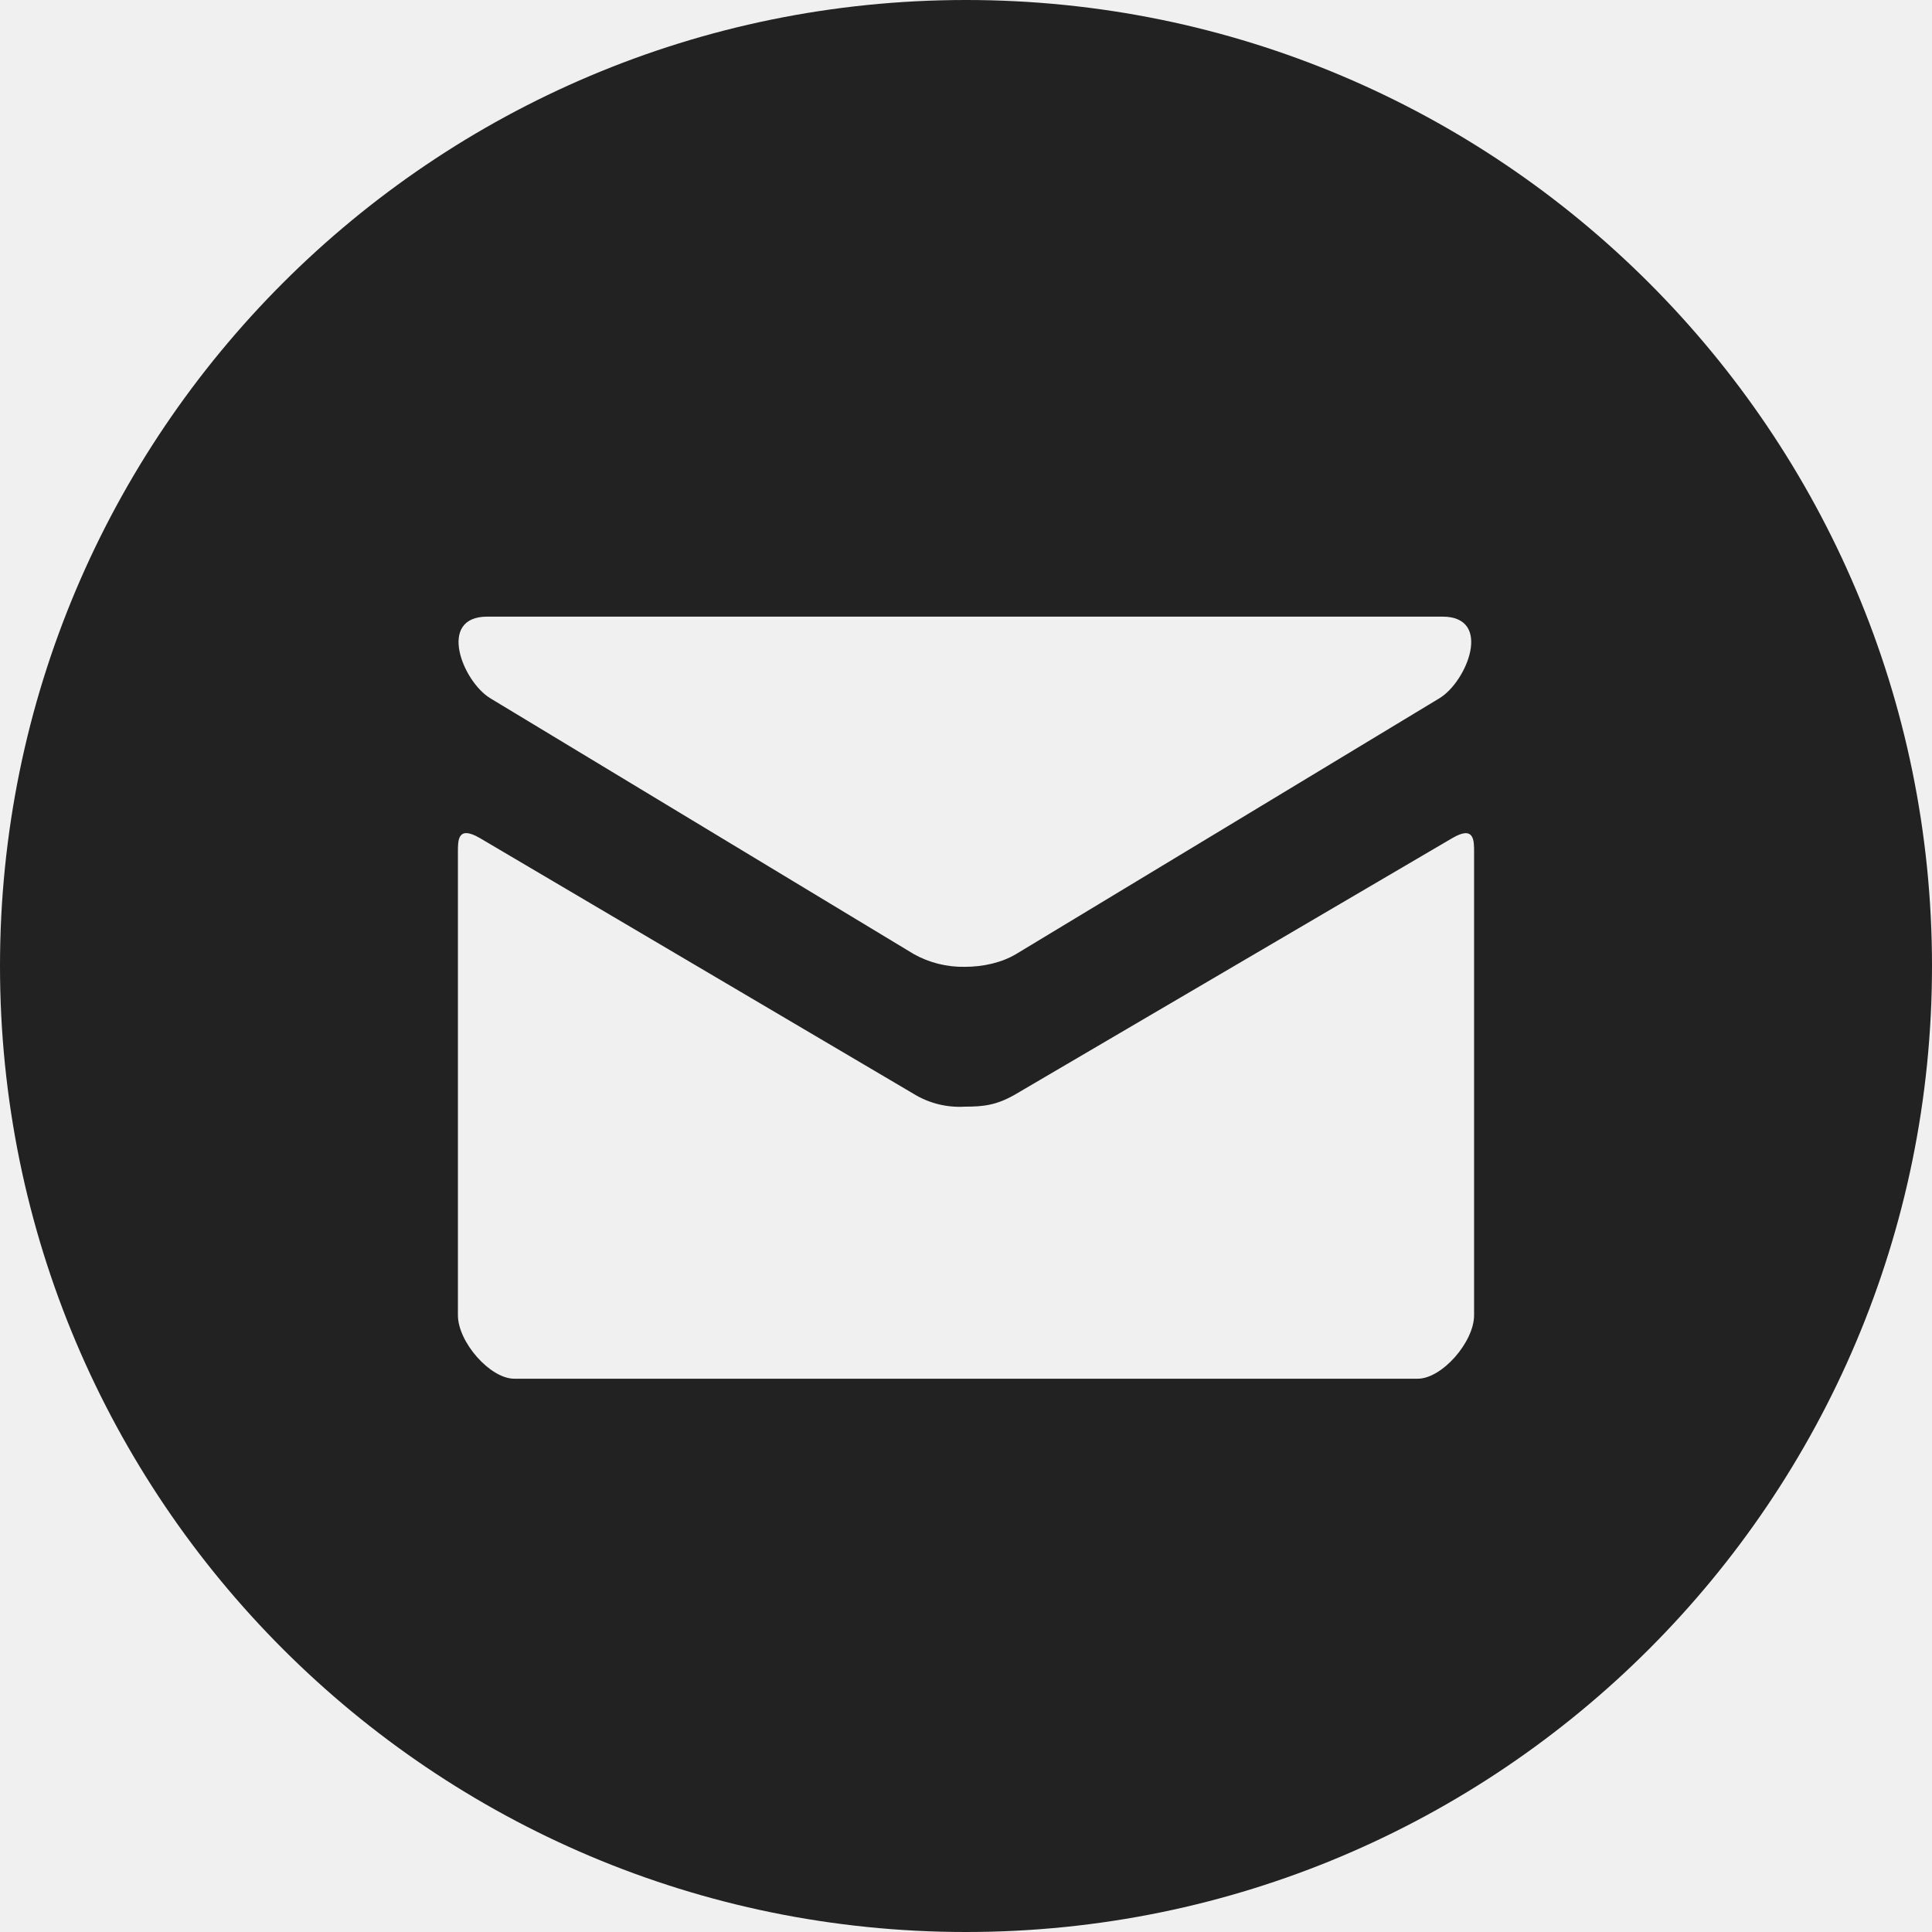
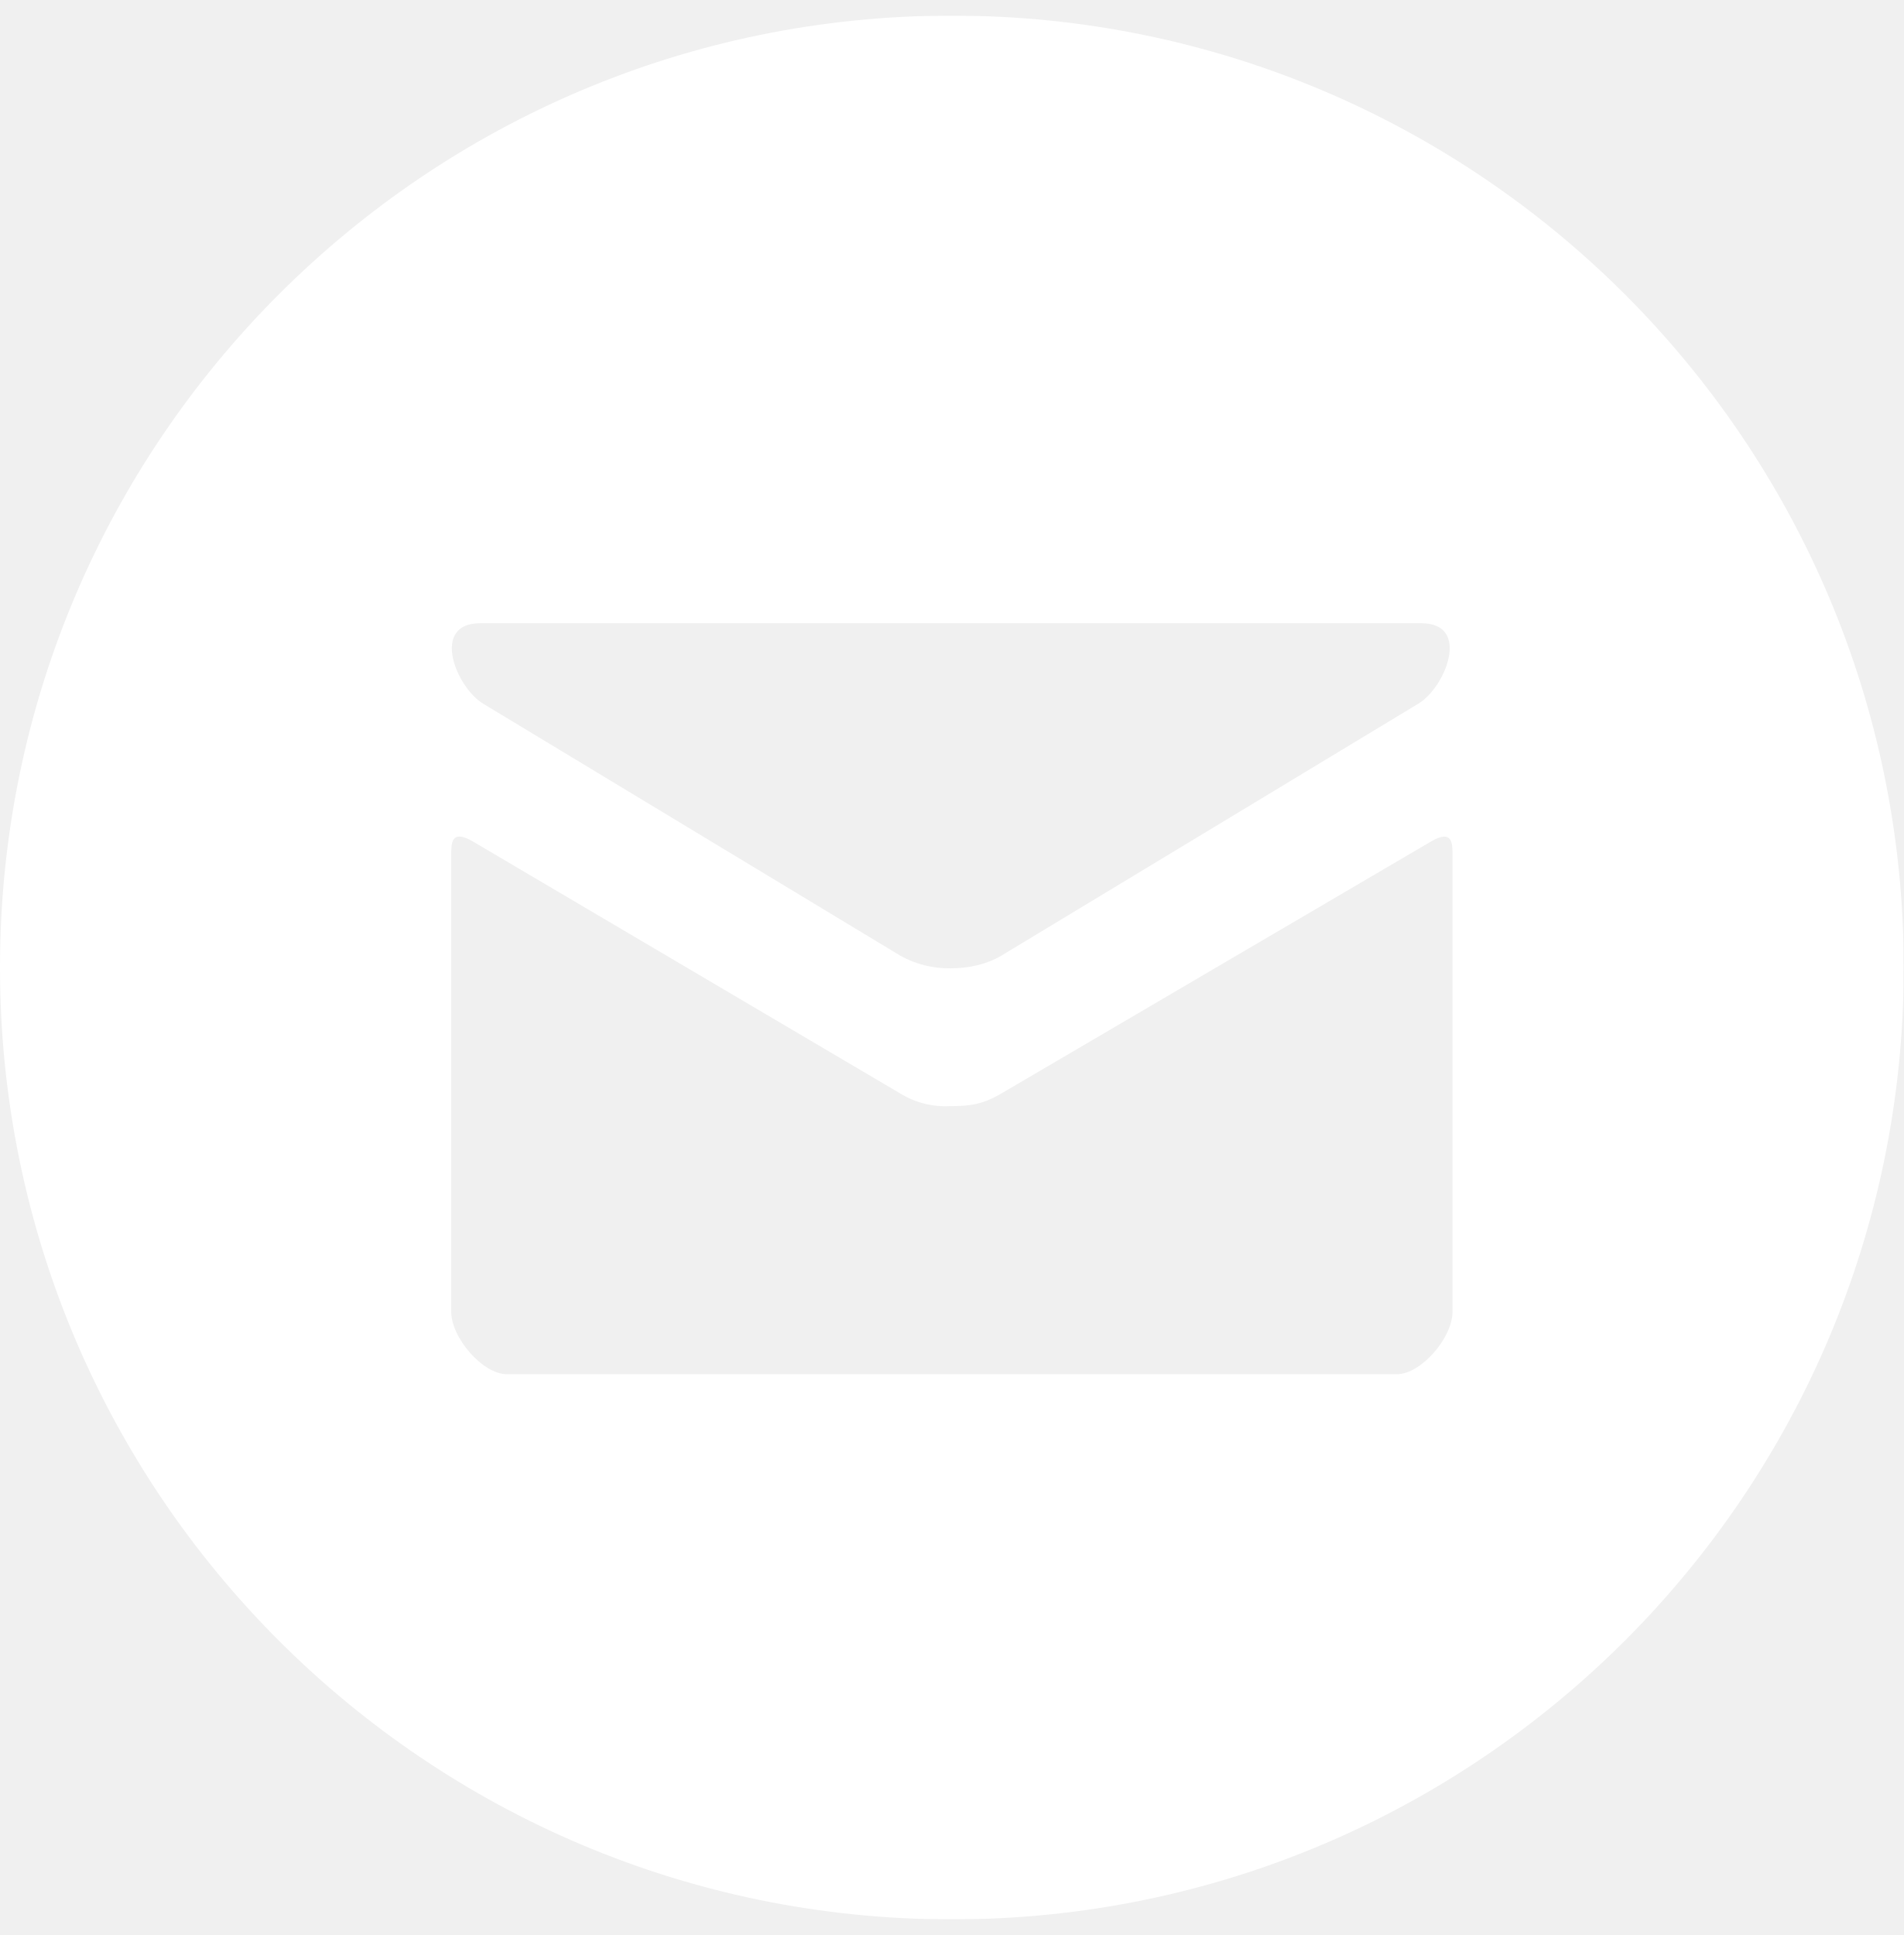
- <svg xmlns="http://www.w3.org/2000/svg" width="61" height="61" viewBox="0 0 61 61" fill="none">
-   <g clip-path="url(#clip0_2547_528)">
-     <path d="M30.5 -7C9.237 -7 -8 10.237 -8 31.5C-8 52.763 9.237 70 30.5 70C51.763 70 69 52.763 69 31.5C69 10.237 51.763 -7 30.5 -7ZM15.385 19.469H45.543C47.143 19.469 46.317 21.522 45.447 22.047C44.577 22.569 32.533 29.856 32.08 30.124C31.627 30.393 31.049 30.526 30.464 30.526C29.901 30.537 29.344 30.399 28.852 30.124L15.481 22.047C14.611 21.522 13.789 19.469 15.385 19.469ZM46.542 41.526C46.542 42.368 45.531 43.531 44.761 43.531H16.239C15.469 43.531 14.458 42.368 14.458 41.526V26.9C14.458 26.531 14.45 26.054 15.148 26.459L28.852 34.54C29.335 34.836 29.898 34.975 30.464 34.941C31.049 34.941 31.474 34.897 32.08 34.54L45.852 26.463C46.55 26.054 46.542 26.535 46.542 26.904V41.526Z" fill="#222222" />
+ <svg xmlns="http://www.w3.org/2000/svg" width="61" height="62" viewBox="0 0 61 62" fill="none">
+   <g clip-path="url(#clip0_2558_869)">
+     <mask id="mask0_2558_869" style="mask-type:luminance" maskUnits="userSpaceOnUse" x="0" y="0" width="61" height="62">
+       <path d="M61 31C61 14.155 47.345 0.5 30.5 0.5C13.655 0.5 0 14.155 0 31C0 47.845 13.655 61.5 30.5 61.5C47.345 61.5 61 47.845 61 31Z" fill="white" />
+     </mask>
+     <g mask="url(#mask0_2558_869)">
+       <path d="M30.5 -6.5C9.237 -6.5 -8 10.737 -8 32C-8 53.263 9.237 70.5 30.5 70.5C51.763 70.5 69 53.263 69 32C69 10.737 51.763 -6.5 30.5 -6.5ZM15.385 19.969H45.543C47.143 19.969 46.317 22.022 45.447 22.547C44.577 23.069 32.533 30.356 32.08 30.624C31.627 30.893 31.049 31.026 30.464 31.026C29.901 31.037 29.344 30.899 28.852 30.624L15.481 22.547C14.611 22.022 13.789 19.969 15.385 19.969ZM46.542 42.026C46.542 42.868 45.531 44.031 44.761 44.031H16.239C15.469 44.031 14.458 42.868 14.458 42.026V27.4C14.458 27.031 14.45 26.554 15.148 26.959L28.852 35.04C29.335 35.336 29.898 35.475 30.464 35.441C31.049 35.441 31.474 35.397 32.08 35.04L45.852 26.963C46.55 26.554 46.542 27.035 46.542 27.404V42.026Z" fill="white" />
+     </g>
  </g>
  <defs>
-     <clipPath id="clip0_2547_528">
-       <rect width="61" height="61" rx="30.5" fill="white" />
+     <clipPath id="clip0_2558_869">
+       <rect width="61" height="61" fill="white" transform="translate(0 0.5)" />
    </clipPath>
  </defs>
</svg>
